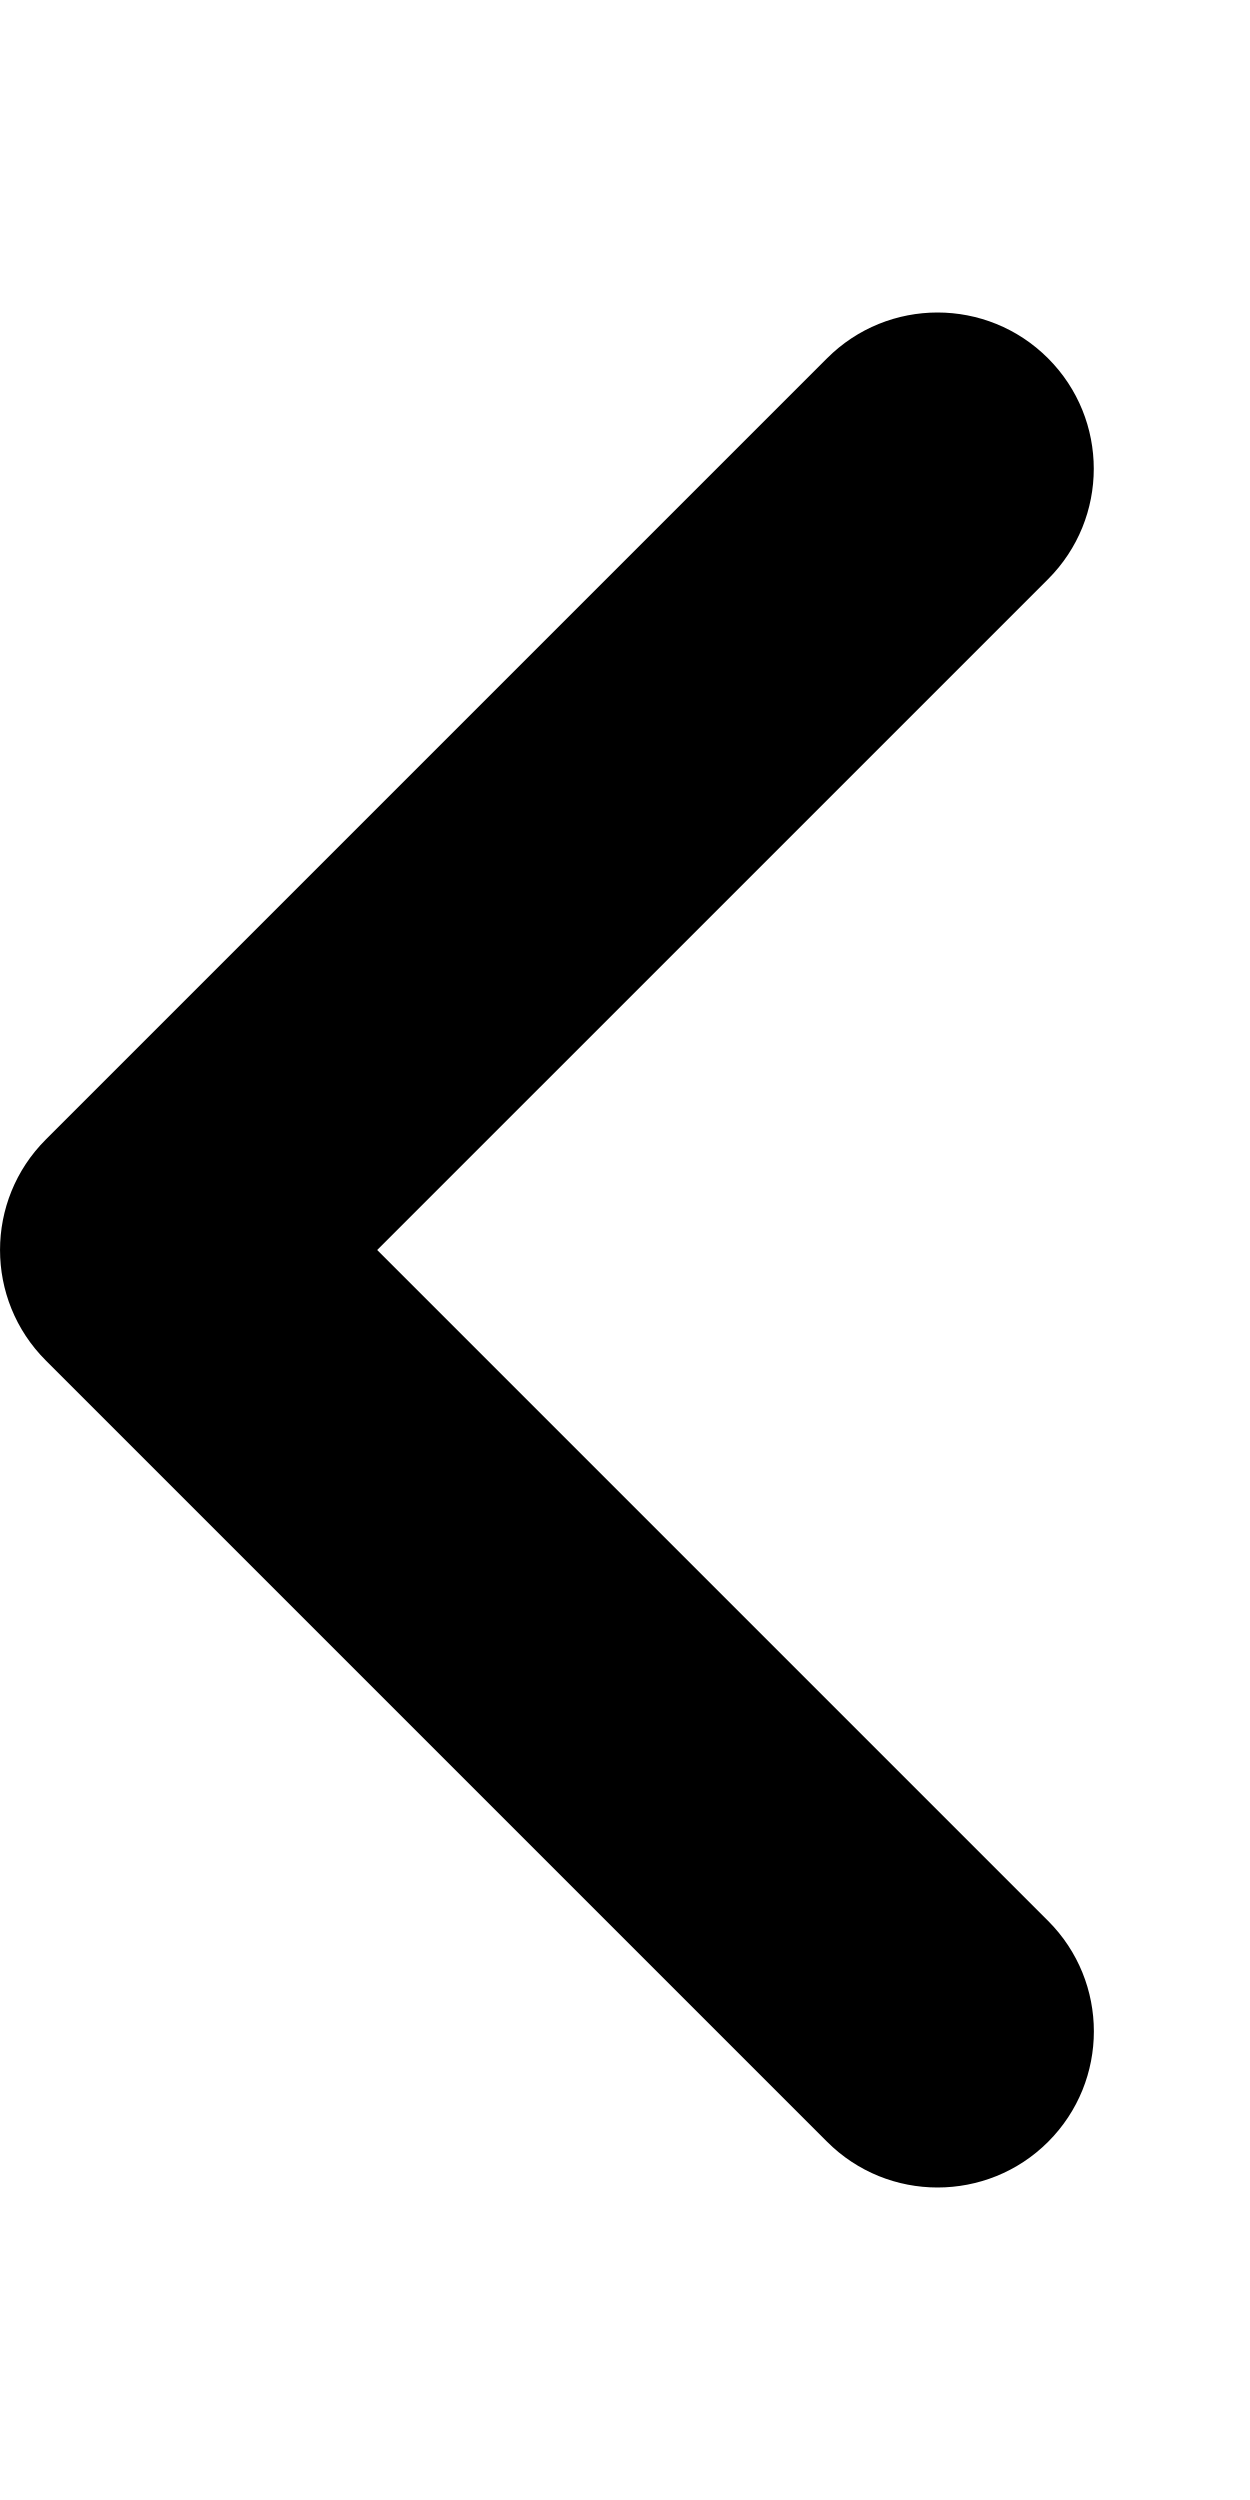
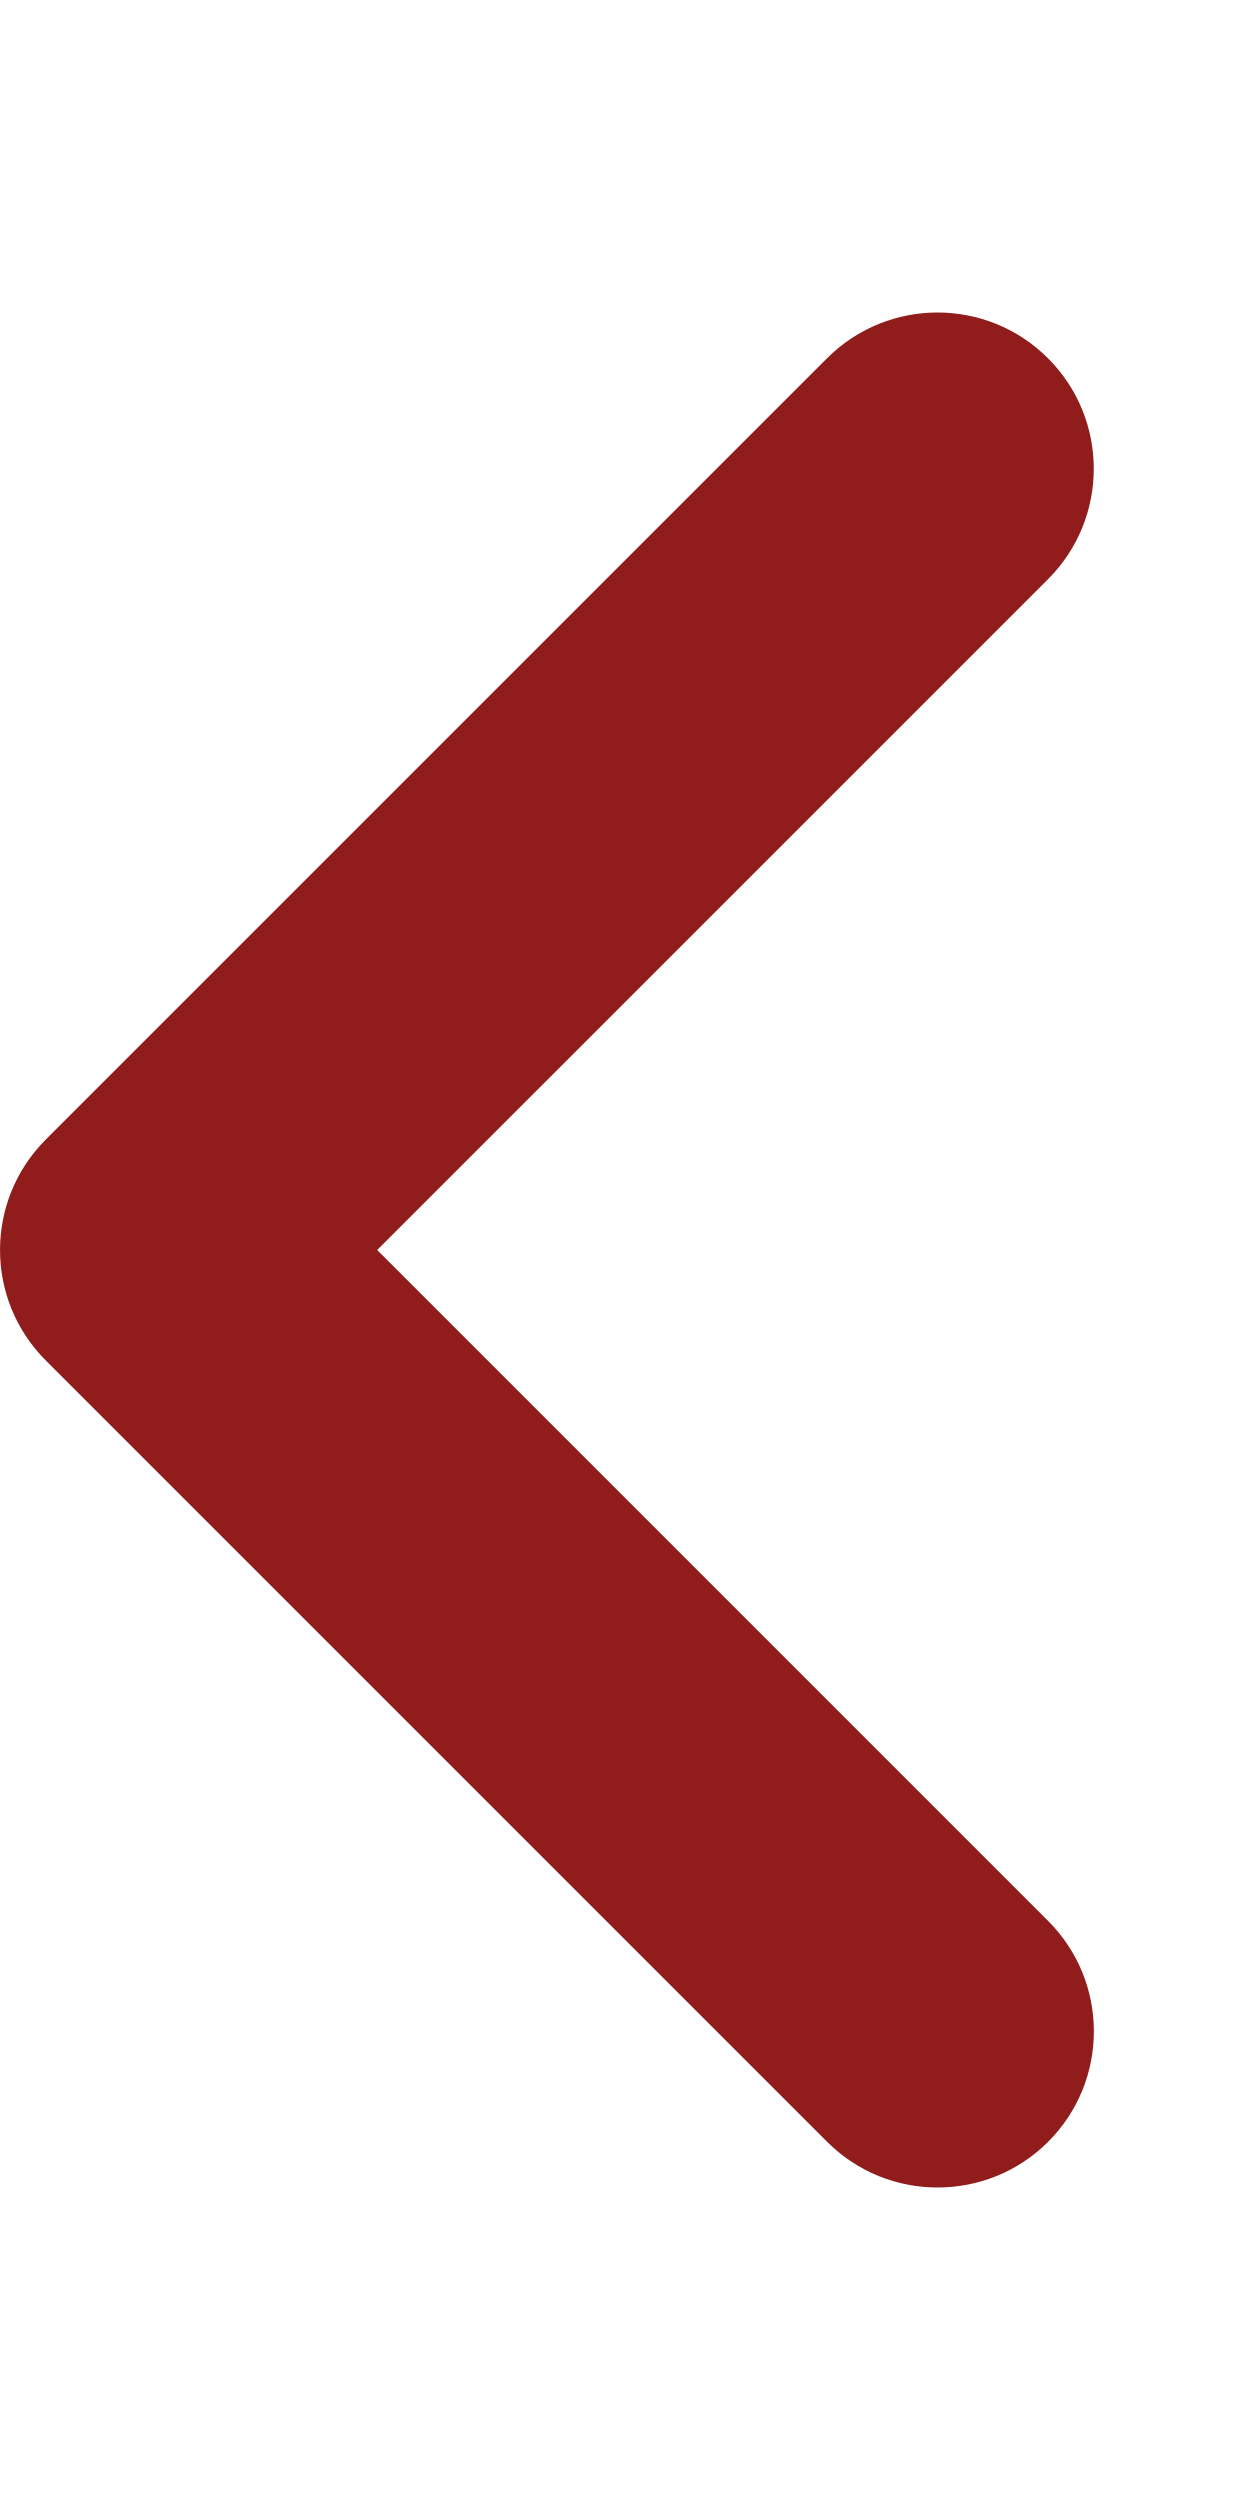
<svg xmlns="http://www.w3.org/2000/svg" viewBox="0 0 256 512">
-   <path d="M192 448c-8.188 0-16.38-3.125-22.62-9.375l-160-160c-12.5-12.5-12.5-32.75 0-45.25l160-160c12.5-12.5 32.75-12.5 45.25 0s12.5 32.75 0 45.25L77.25 256l137.4 137.4c12.5 12.5 12.5 32.75 0 45.25C208.4 444.9 200.2 448 192 448z" />
+   <path fill="#911C1C" d="M192 448c-8.188 0-16.38-3.125-22.62-9.375l-160-160c-12.5-12.5-12.5-32.75 0-45.25l160-160c12.5-12.5 32.75-12.5 45.25 0s12.5 32.75 0 45.25L77.25 256l137.4 137.4c12.5 12.5 12.5 32.75 0 45.25C208.4 444.9 200.2 448 192 448z" />
</svg>
